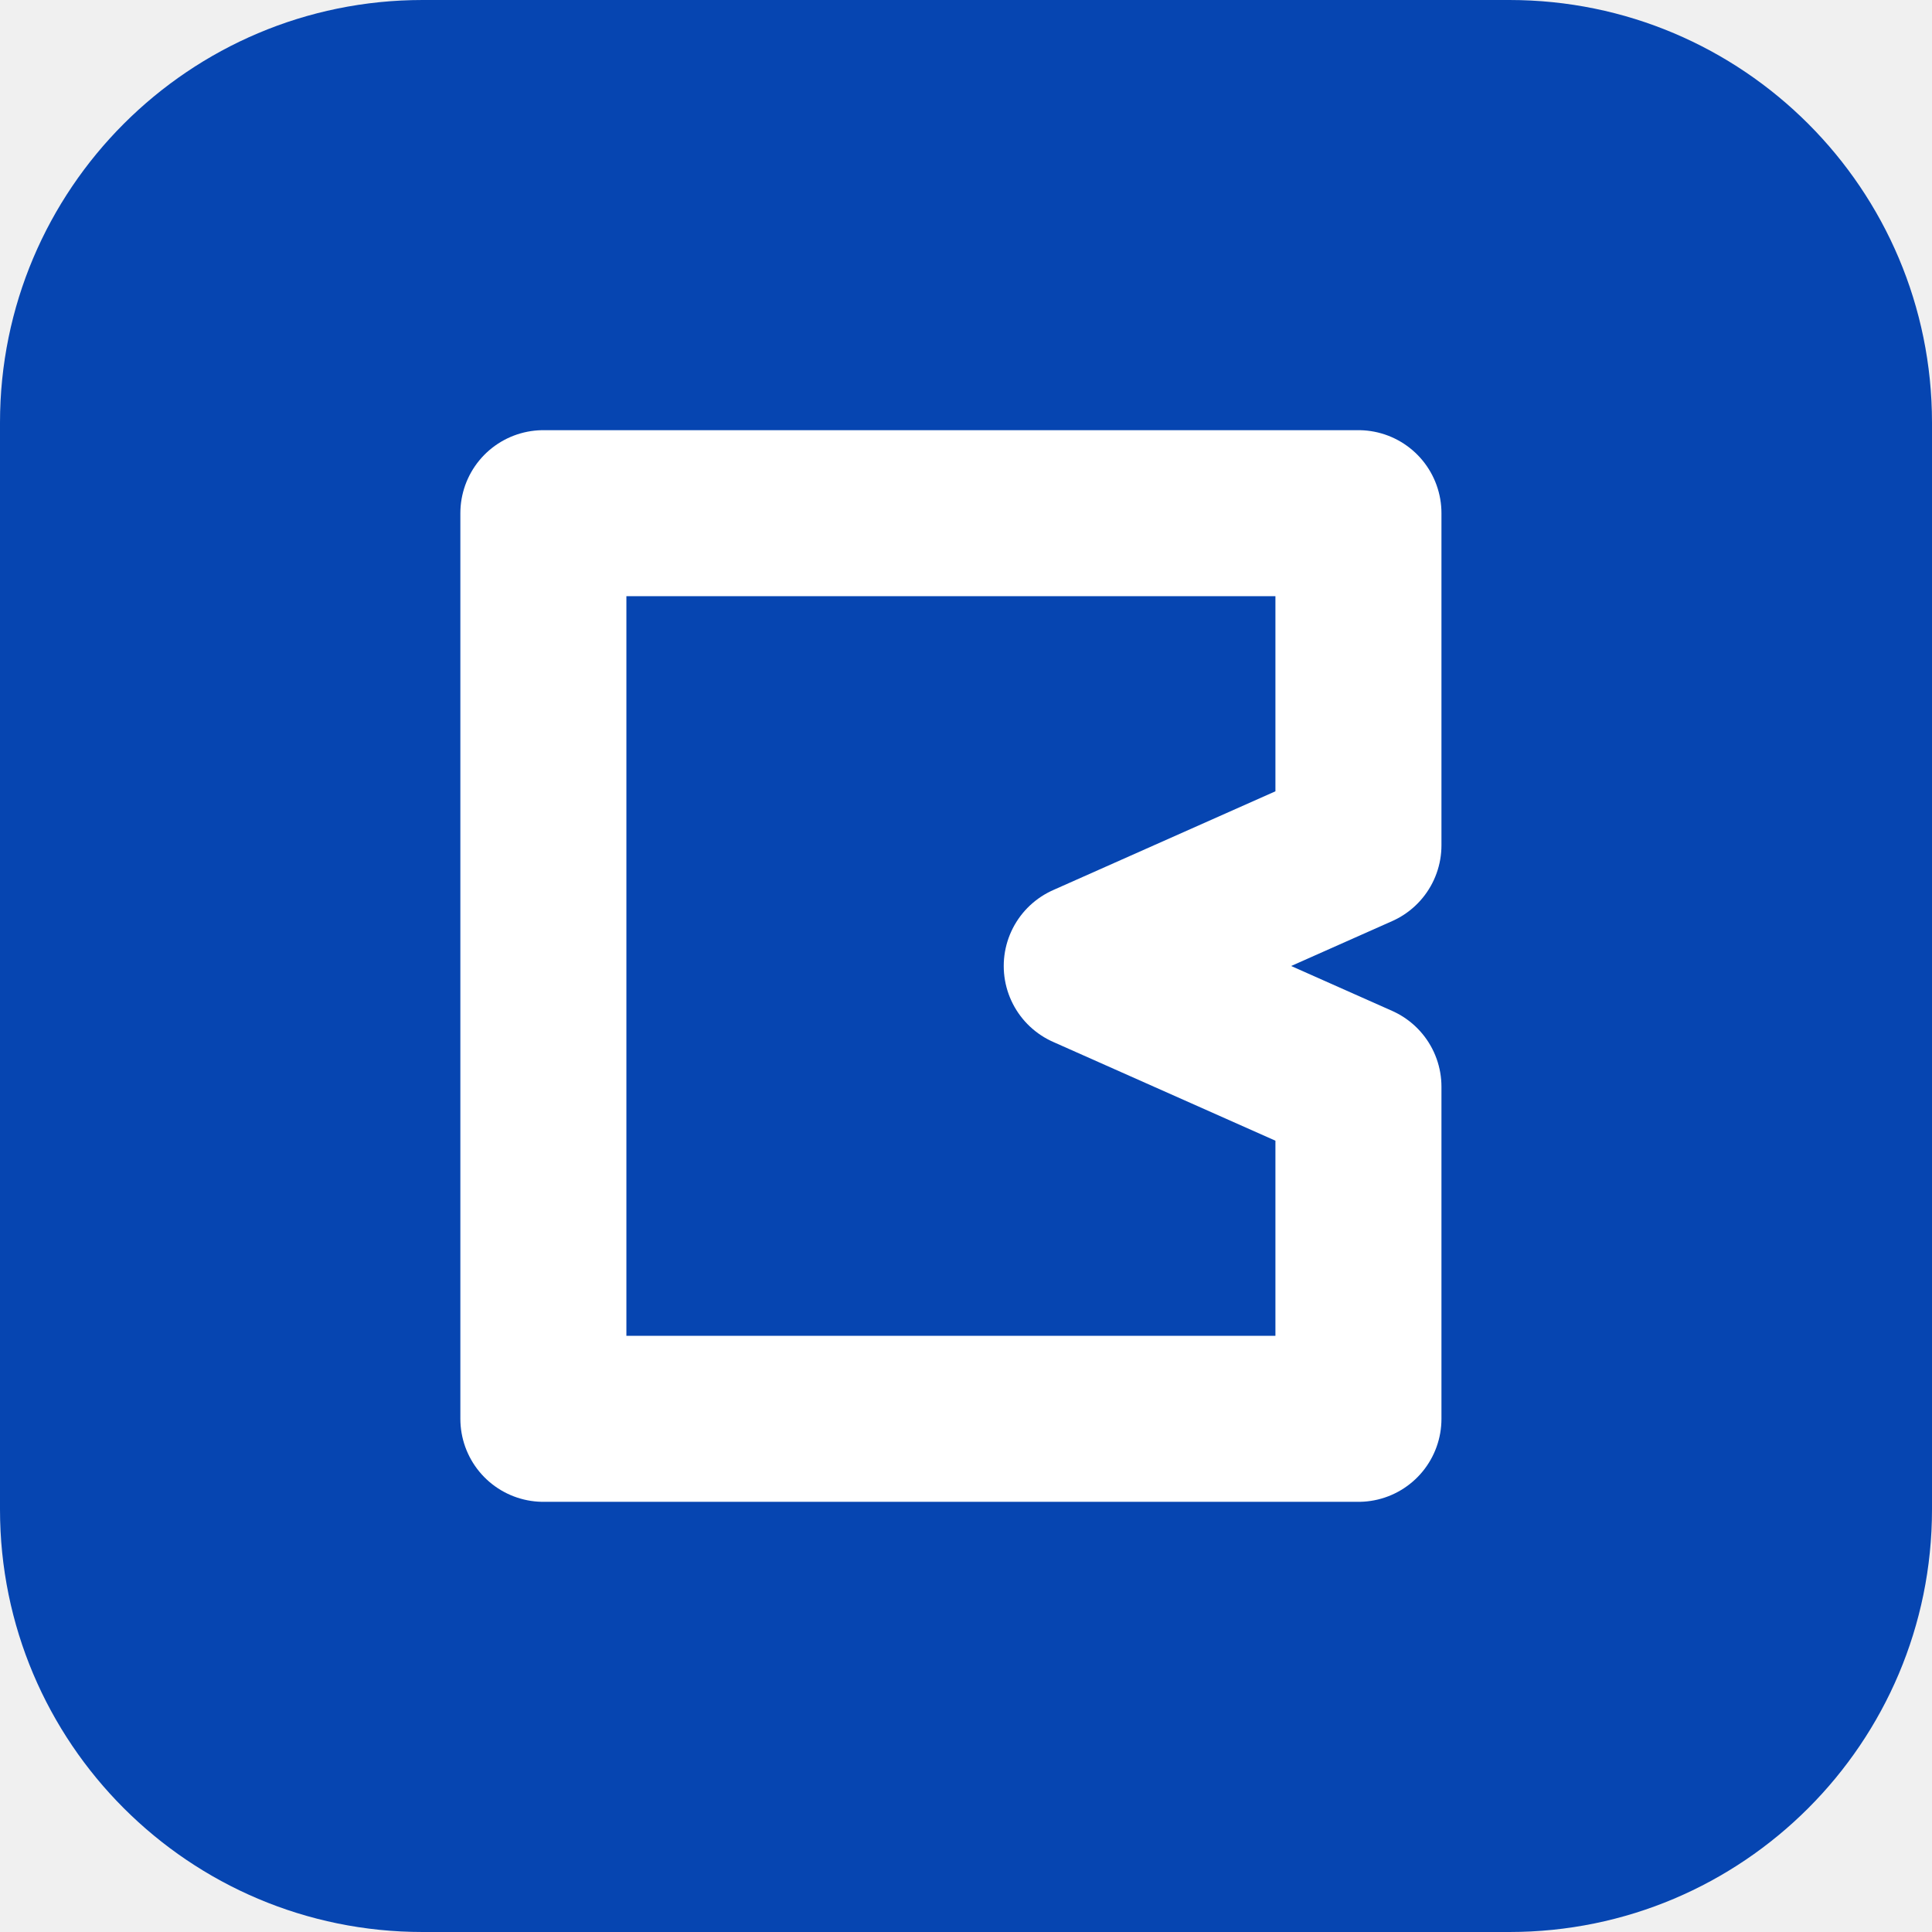
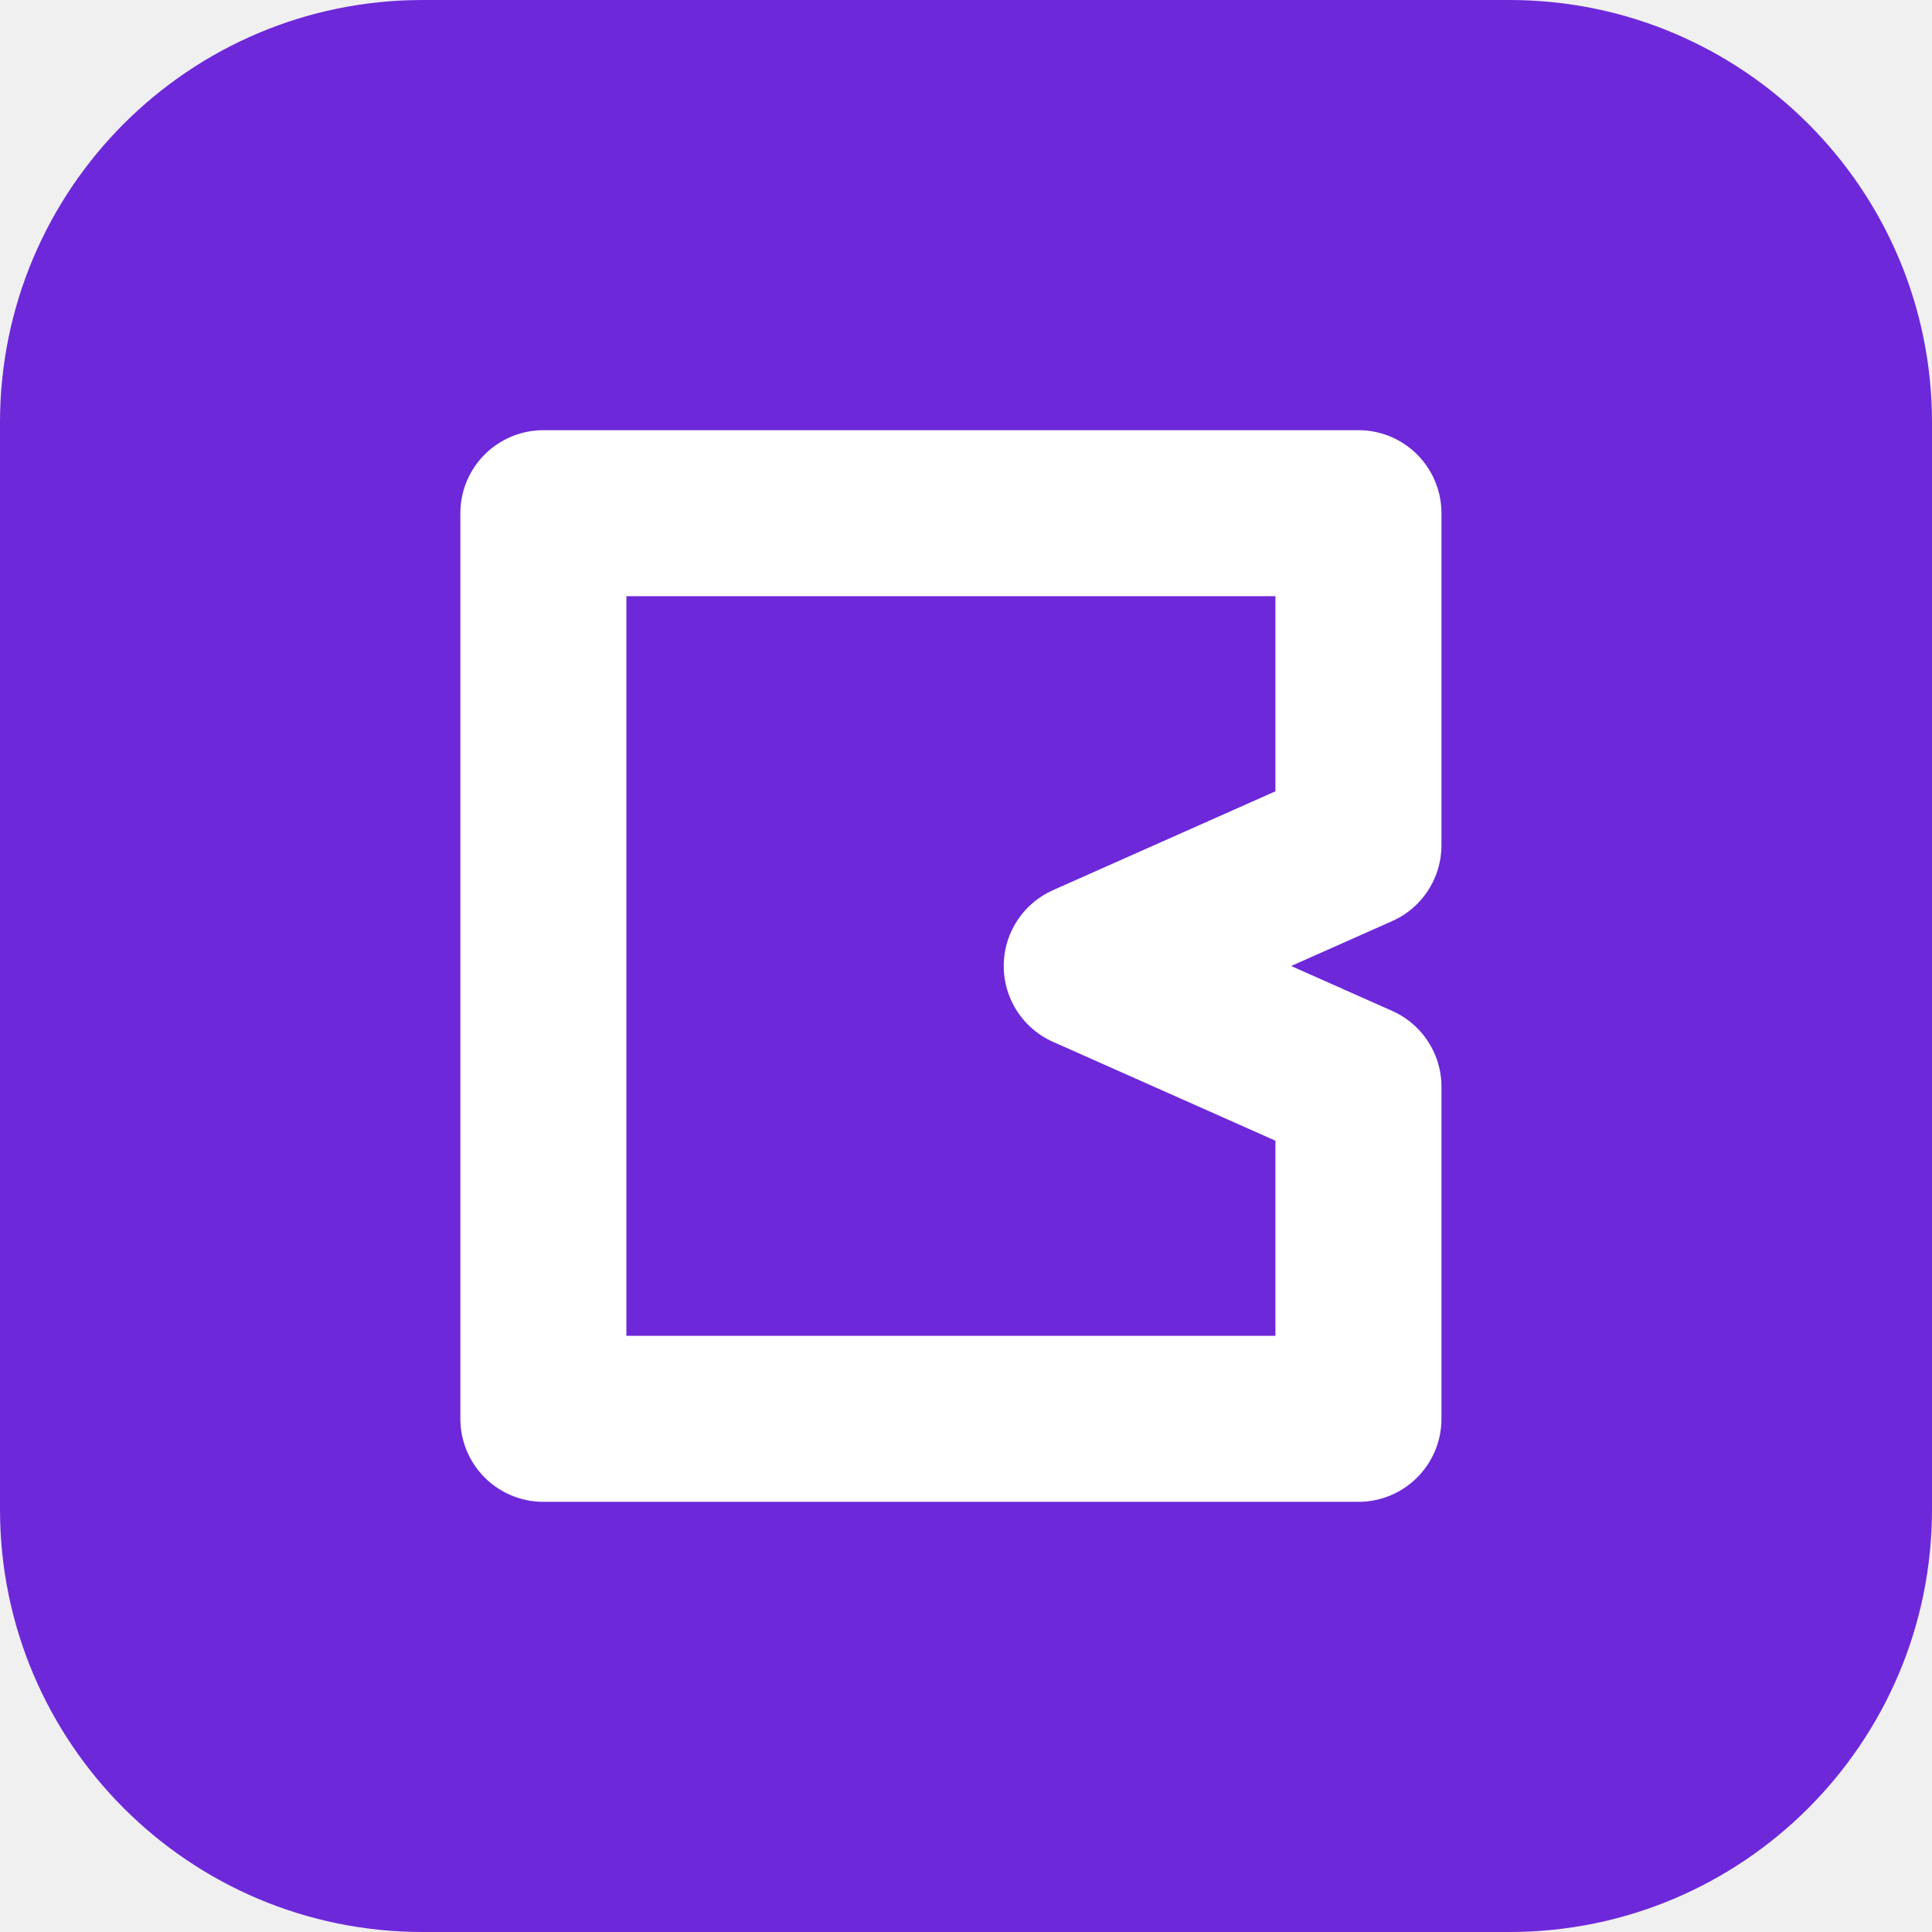
<svg xmlns="http://www.w3.org/2000/svg" width="16" height="16" viewBox="0 0 128 128">
-   <rect x="0" y="0" width="128" height="128" rx="28" fill="#0645b1" />
+   <rect x="0" y="0" width="128" height="128" rx="28" fill="#6d28d9" />
  <path d="M36 34 h54 v22 l-18 8 18 8 v22 h-54 z" fill="none" stroke="#ffffff" stroke-width="11" stroke-linejoin="round" stroke-linecap="round" />
</svg>
